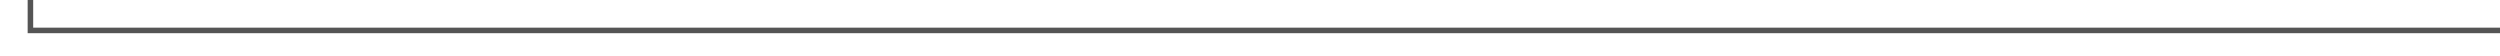
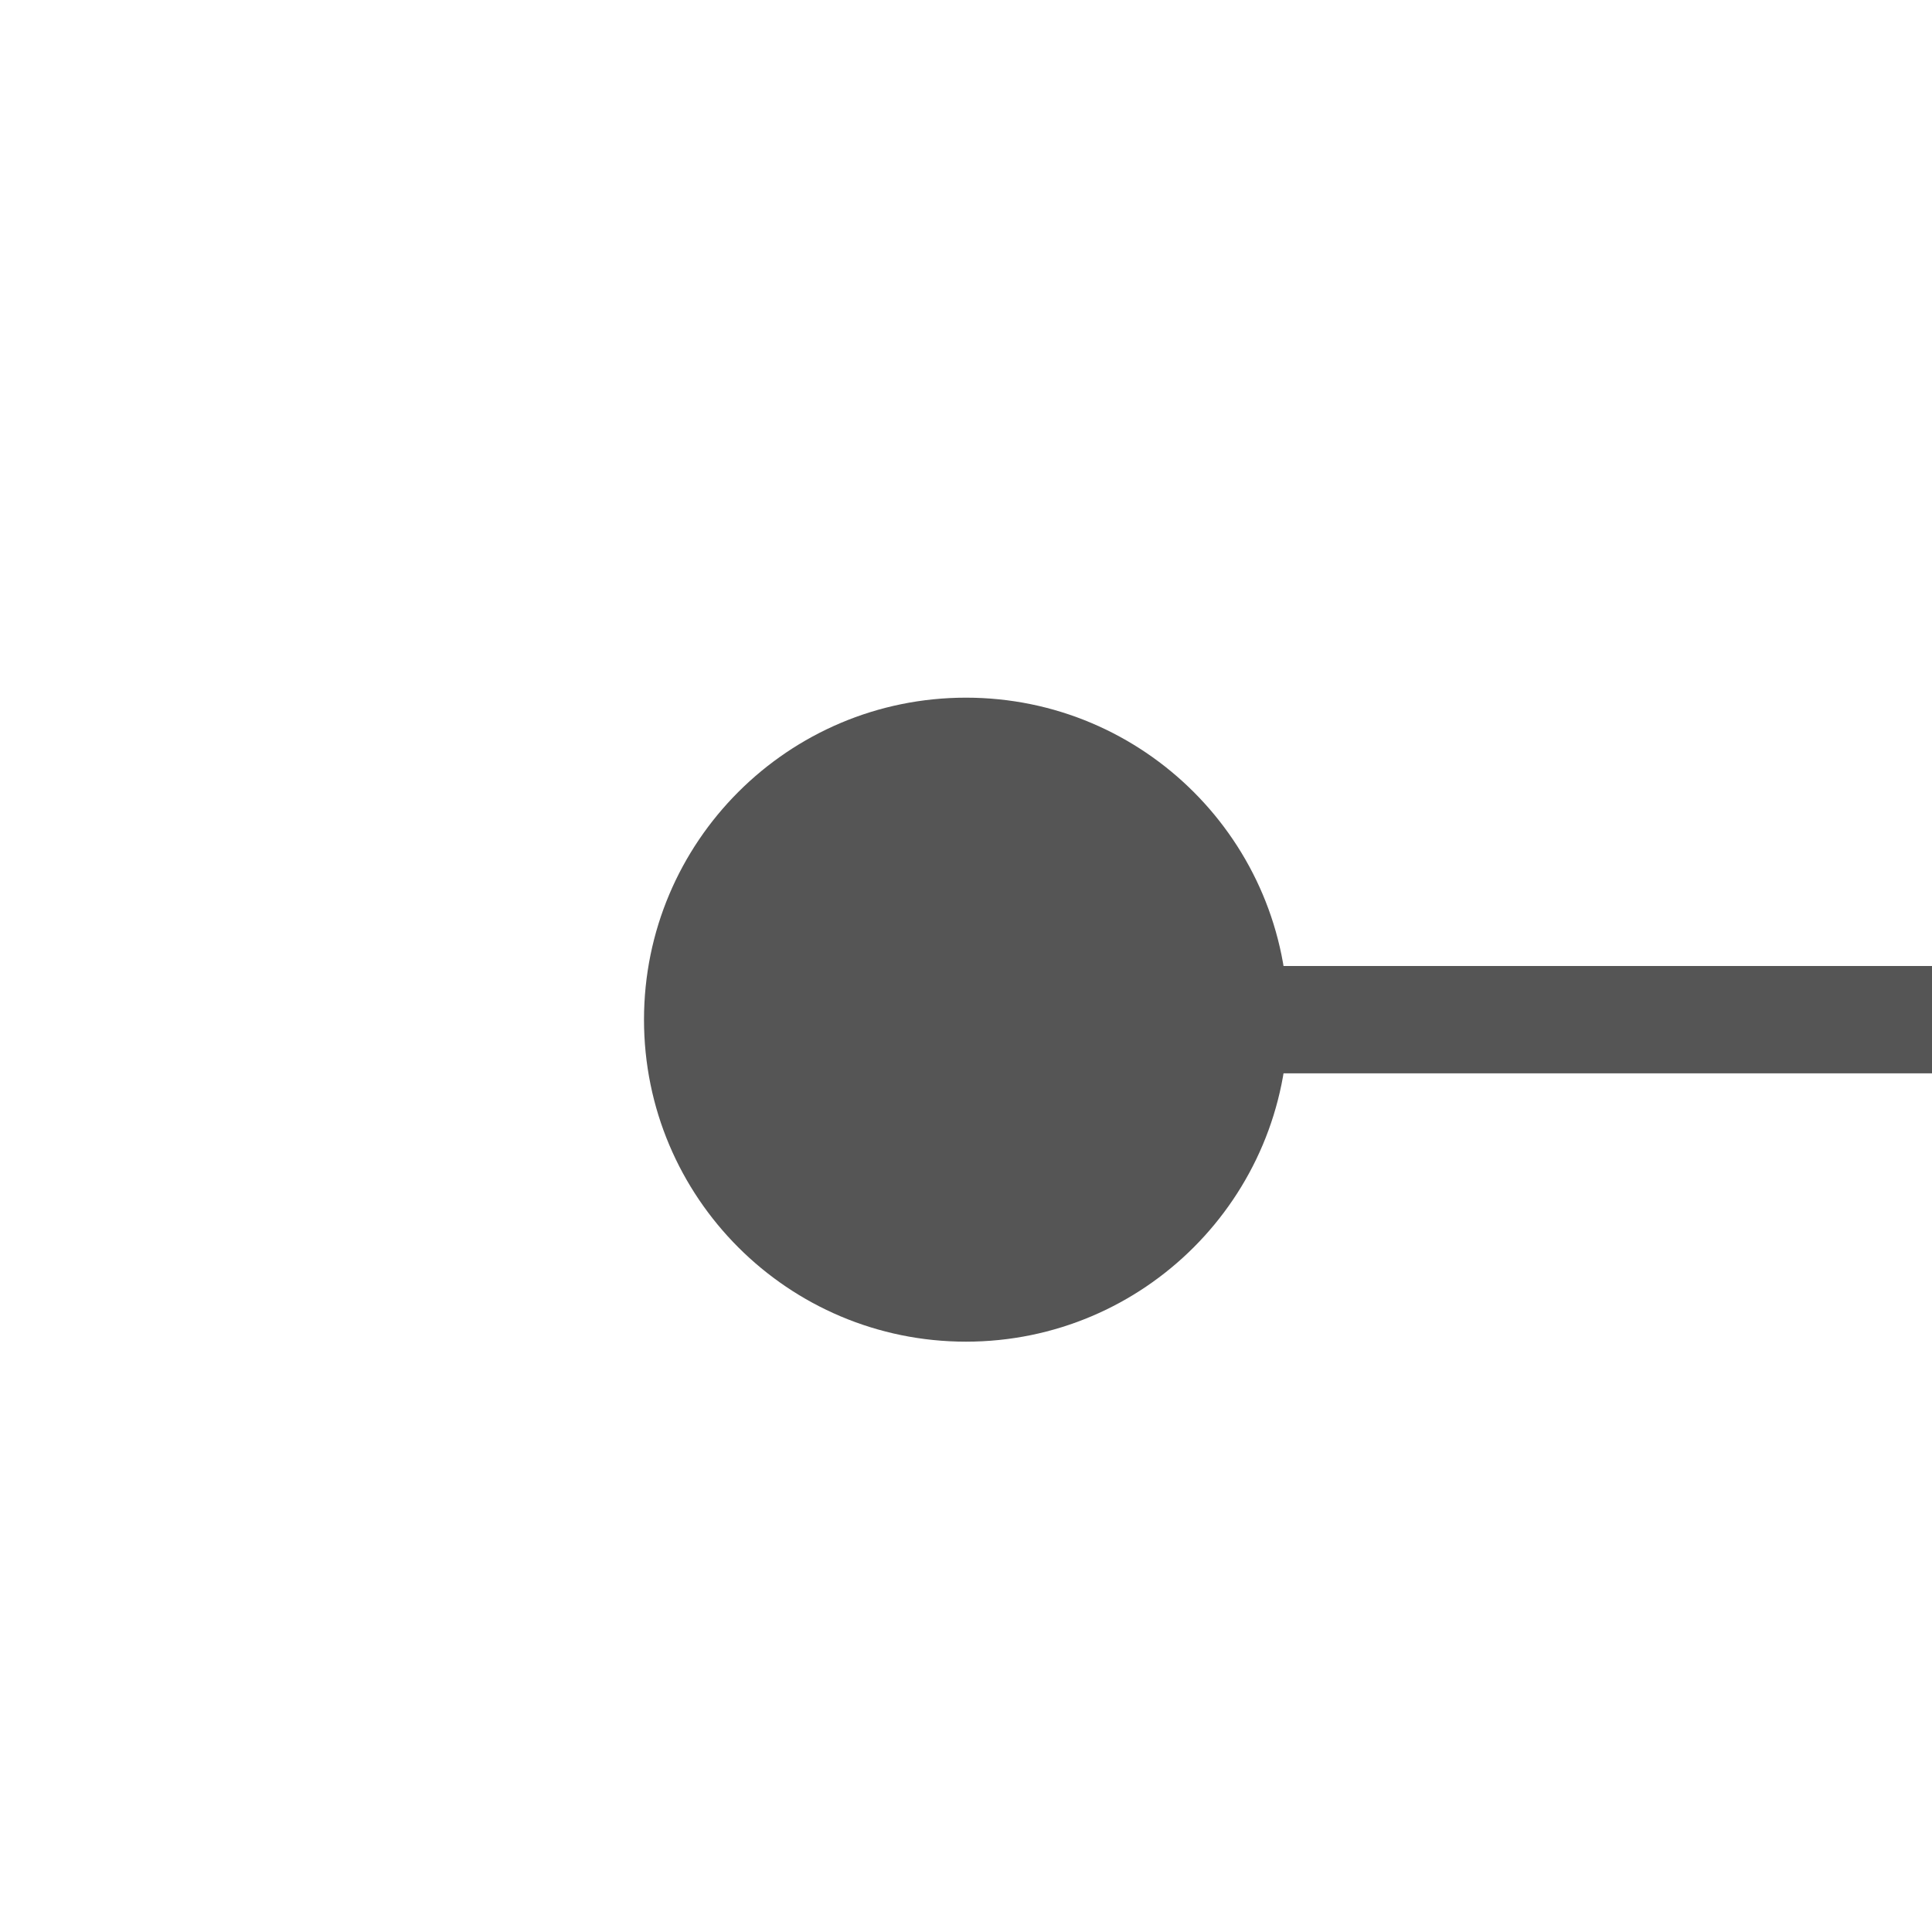
- <svg xmlns="http://www.w3.org/2000/svg" version="1.1" width="452px" height="10px" preserveAspectRatio="xMinYMid meet" viewBox="1323 1361  452 8">
-   <path d="M 1328.5 1158  L 1328.5 1365.5  L 1775.5 1365.5  " stroke-width="1" stroke="#555555" fill="none" />
-   <path d="M 1328.5 1157  A 3 3 0 0 0 1325.5 1160 A 3 3 0 0 0 1328.5 1163 A 3 3 0 0 0 1331.5 1160 A 3 3 0 0 0 1328.5 1157 Z " fill-rule="nonzero" fill="#555555" stroke="none" />
+ <svg xmlns="http://www.w3.org/2000/svg" version="1.1" width="18px" height="18px" preserveAspectRatio="xMinYMid meet" viewBox="1458 805  18 16">
+   <path d="M 1465 813.5  L 1775.5 813.5  " stroke-width="1" stroke="#555555" fill="none" />
+   <path d="M 1467 810.5  A 3 3 0 0 0 1464 813.5 A 3 3 0 0 0 1467 816.5 A 3 3 0 0 0 1470 813.5 A 3 3 0 0 0 1467 810.5 Z " fill-rule="nonzero" fill="#555555" stroke="none" />
</svg>
